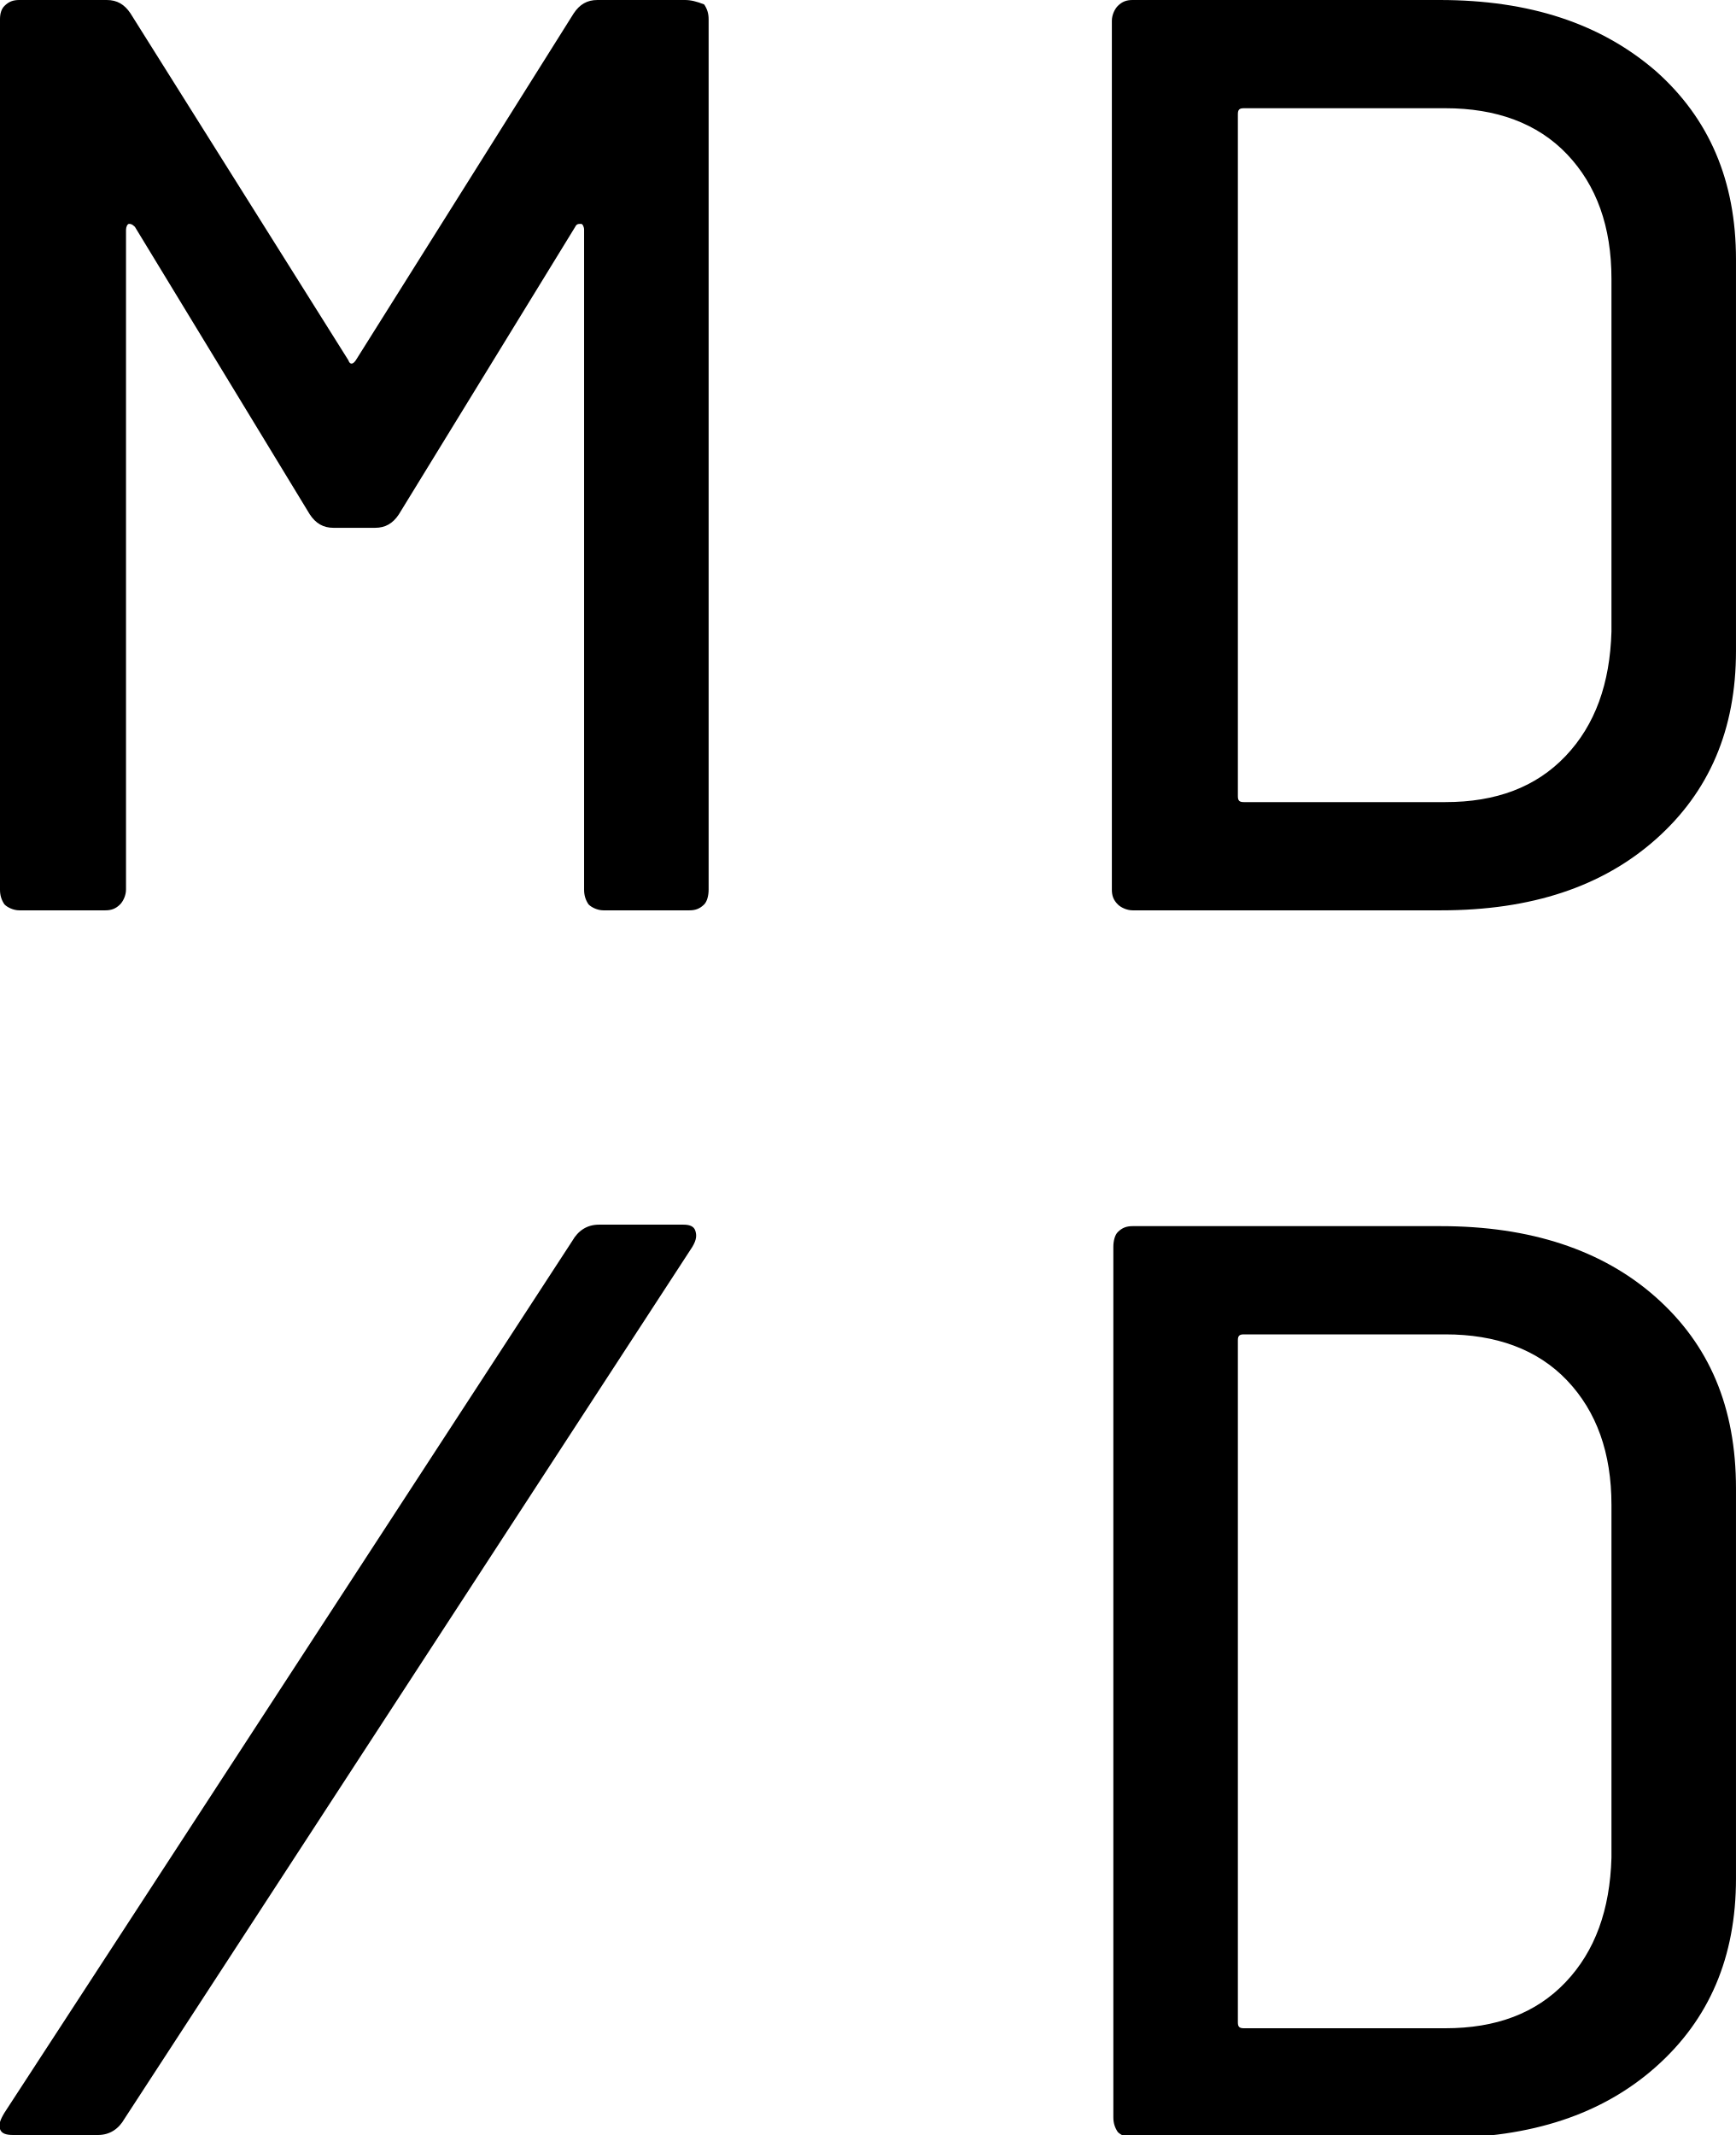
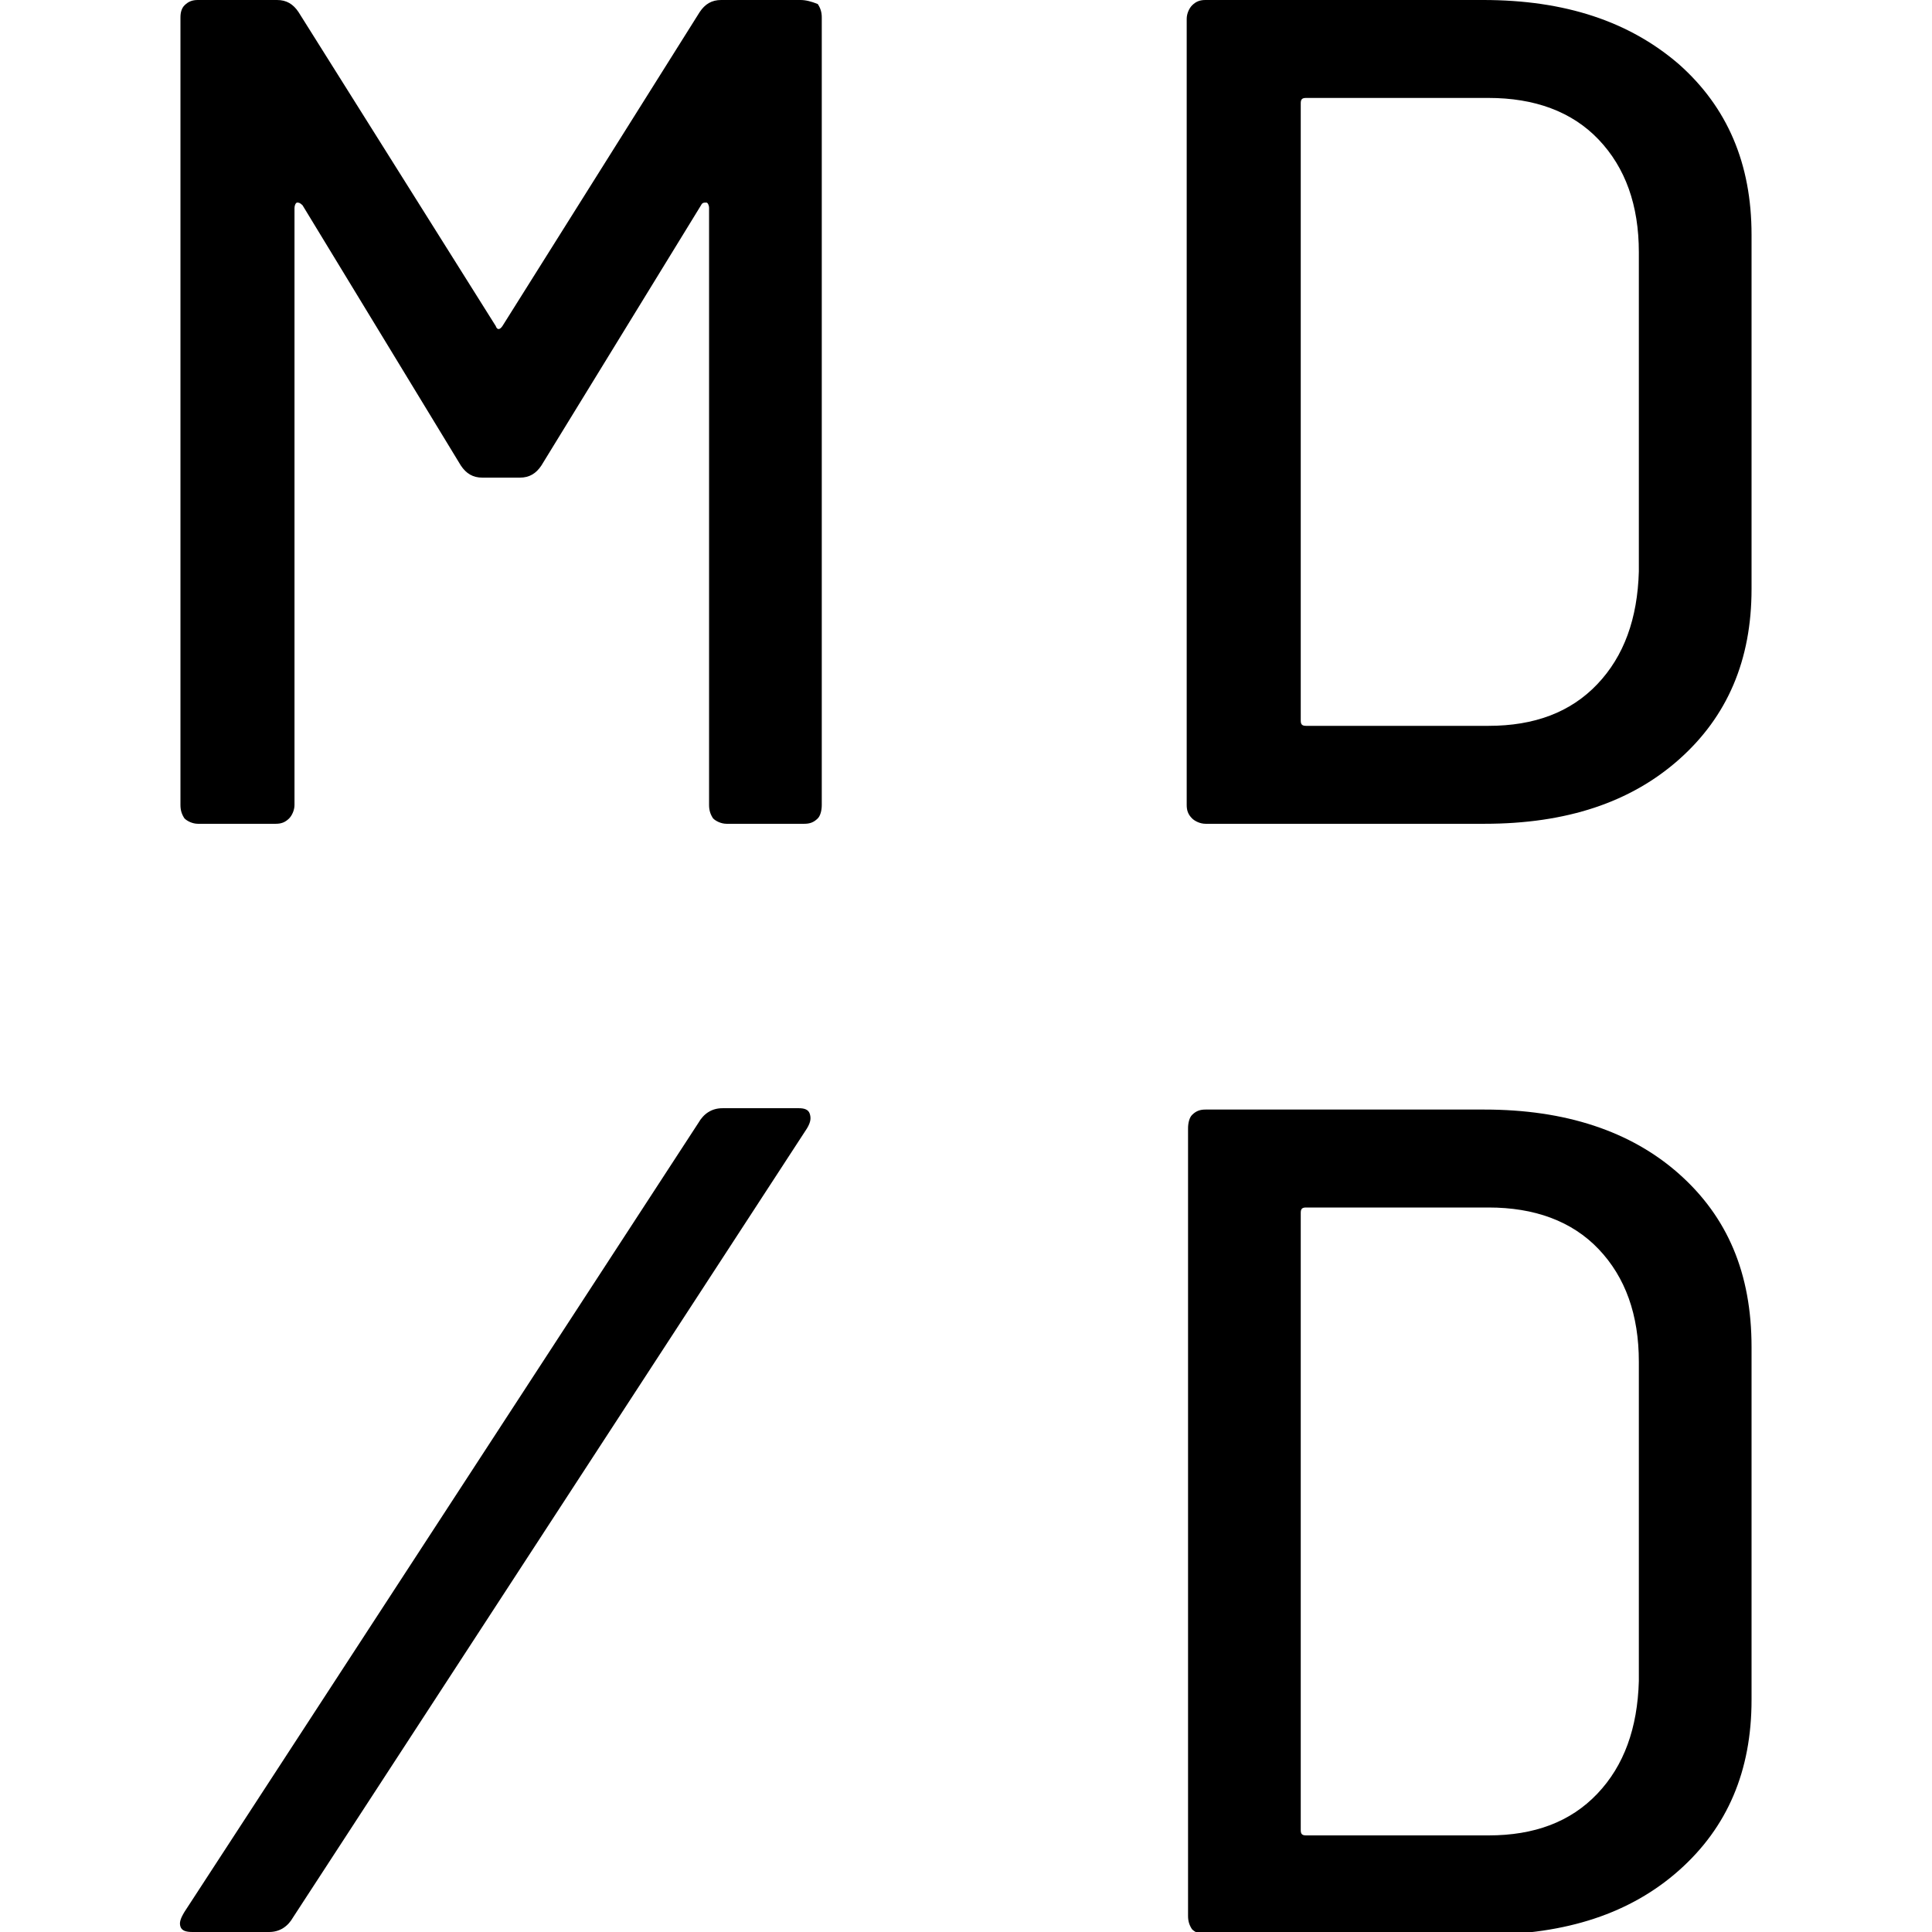
- <svg xmlns="http://www.w3.org/2000/svg" viewBox="0 0 117.1 144">
+ <svg xmlns="http://www.w3.org/2000/svg" viewBox="0 0 117.1 144" height="50" width="50">
  <path class="yellow" d="M0.9 144h5.7c0.8 0 1.4-0.4 1.8-1.1l38.3-58.8c0.3-0.5 0.3-0.8 0.2-1.1 -0.1-0.3-0.4-0.4-0.8-0.4h-5.7c-0.8 0-1.4 0.4-1.8 1.1L0.3 142.5C0 143-0.1 143.3 0 143.6 0.1 143.9 0.4 144 0.9 144" />
  <path class="off-white" d="M111.7 87.5c-3.6-3.2-8.5-4.8-14.5-4.8H76.4c-0.4 0-0.7 0.1-1 0.4 -0.2 0.2-0.3 0.6-0.3 1v58.7c0 0.4 0.1 0.7 0.3 1 0.2 0.2 0.6 0.4 1 0.4h20.8c6.1 0 10.9-1.6 14.5-4.8 3.6-3.2 5.4-7.4 5.4-12.7v-26.3C117.1 94.9 115.3 90.7 111.7 87.5zM108.7 125.3c-0.1 3.5-1.1 6.3-3.1 8.4 -2 2.1-4.7 3.1-8.1 3.1H83.9c-0.3 0-0.4-0.1-0.4-0.4V90.4c0-0.3 0.1-0.4 0.4-0.4h13.6c3.4 0 6.2 1 8.2 3.1 2 2.1 3 4.9 3 8.4V125.3z" />
  <path class="off-white" d="M46.2 0h-5.9c-0.7 0-1.2 0.3-1.6 0.9L24 24.3c-0.2 0.3-0.4 0.3-0.5 0L8.8 0.9C8.4 0.3 7.9 0 7.2 0H1.3c-0.4 0-0.7 0.1-1 0.4C0.1 0.6 0 0.9 0 1.3V60c0 0.4 0.1 0.7 0.3 1 0.2 0.2 0.6 0.4 1 0.4h5.8c0.4 0 0.7-0.1 1-0.4 0.2-0.2 0.4-0.6 0.4-1V15.5c0-0.2 0.1-0.4 0.2-0.4 0.1 0 0.2 0 0.4 0.2l11.8 19.4c0.4 0.6 0.9 0.9 1.6 0.9h2.8c0.7 0 1.2-0.3 1.6-0.9l11.9-19.4c0.1-0.2 0.2-0.2 0.4-0.2 0.1 0 0.2 0.2 0.2 0.4V60c0 0.4 0.1 0.7 0.3 1 0.2 0.2 0.6 0.4 1 0.4h5.8c0.4 0 0.7-0.1 1-0.4 0.2-0.2 0.3-0.6 0.3-1V1.3c0-0.4-0.1-0.7-0.3-1C47 0.1 46.6 0 46.2 0z" />
  <path class="off-white" d="M111.7 4.8C108 1.6 103.2 0 97.1 0H76.4c-0.4 0-0.7 0.1-1 0.4 -0.2 0.2-0.4 0.6-0.4 1V60c0 0.4 0.1 0.7 0.4 1 0.2 0.2 0.6 0.4 1 0.4h20.8c6.1 0 10.9-1.6 14.5-4.8 3.6-3.2 5.4-7.4 5.4-12.7V17.5C117.1 12.2 115.3 8 111.7 4.8zM108.7 42.6c-0.1 3.5-1.1 6.3-3.1 8.4 -2 2.1-4.7 3.1-8.1 3.1H83.9c-0.3 0-0.4-0.1-0.4-0.4V7.7c0-0.3 0.1-0.4 0.4-0.4h13.6c3.4 0 6.2 1 8.2 3.1 2 2.1 3 4.9 3 8.4V42.6z" />
</svg>
